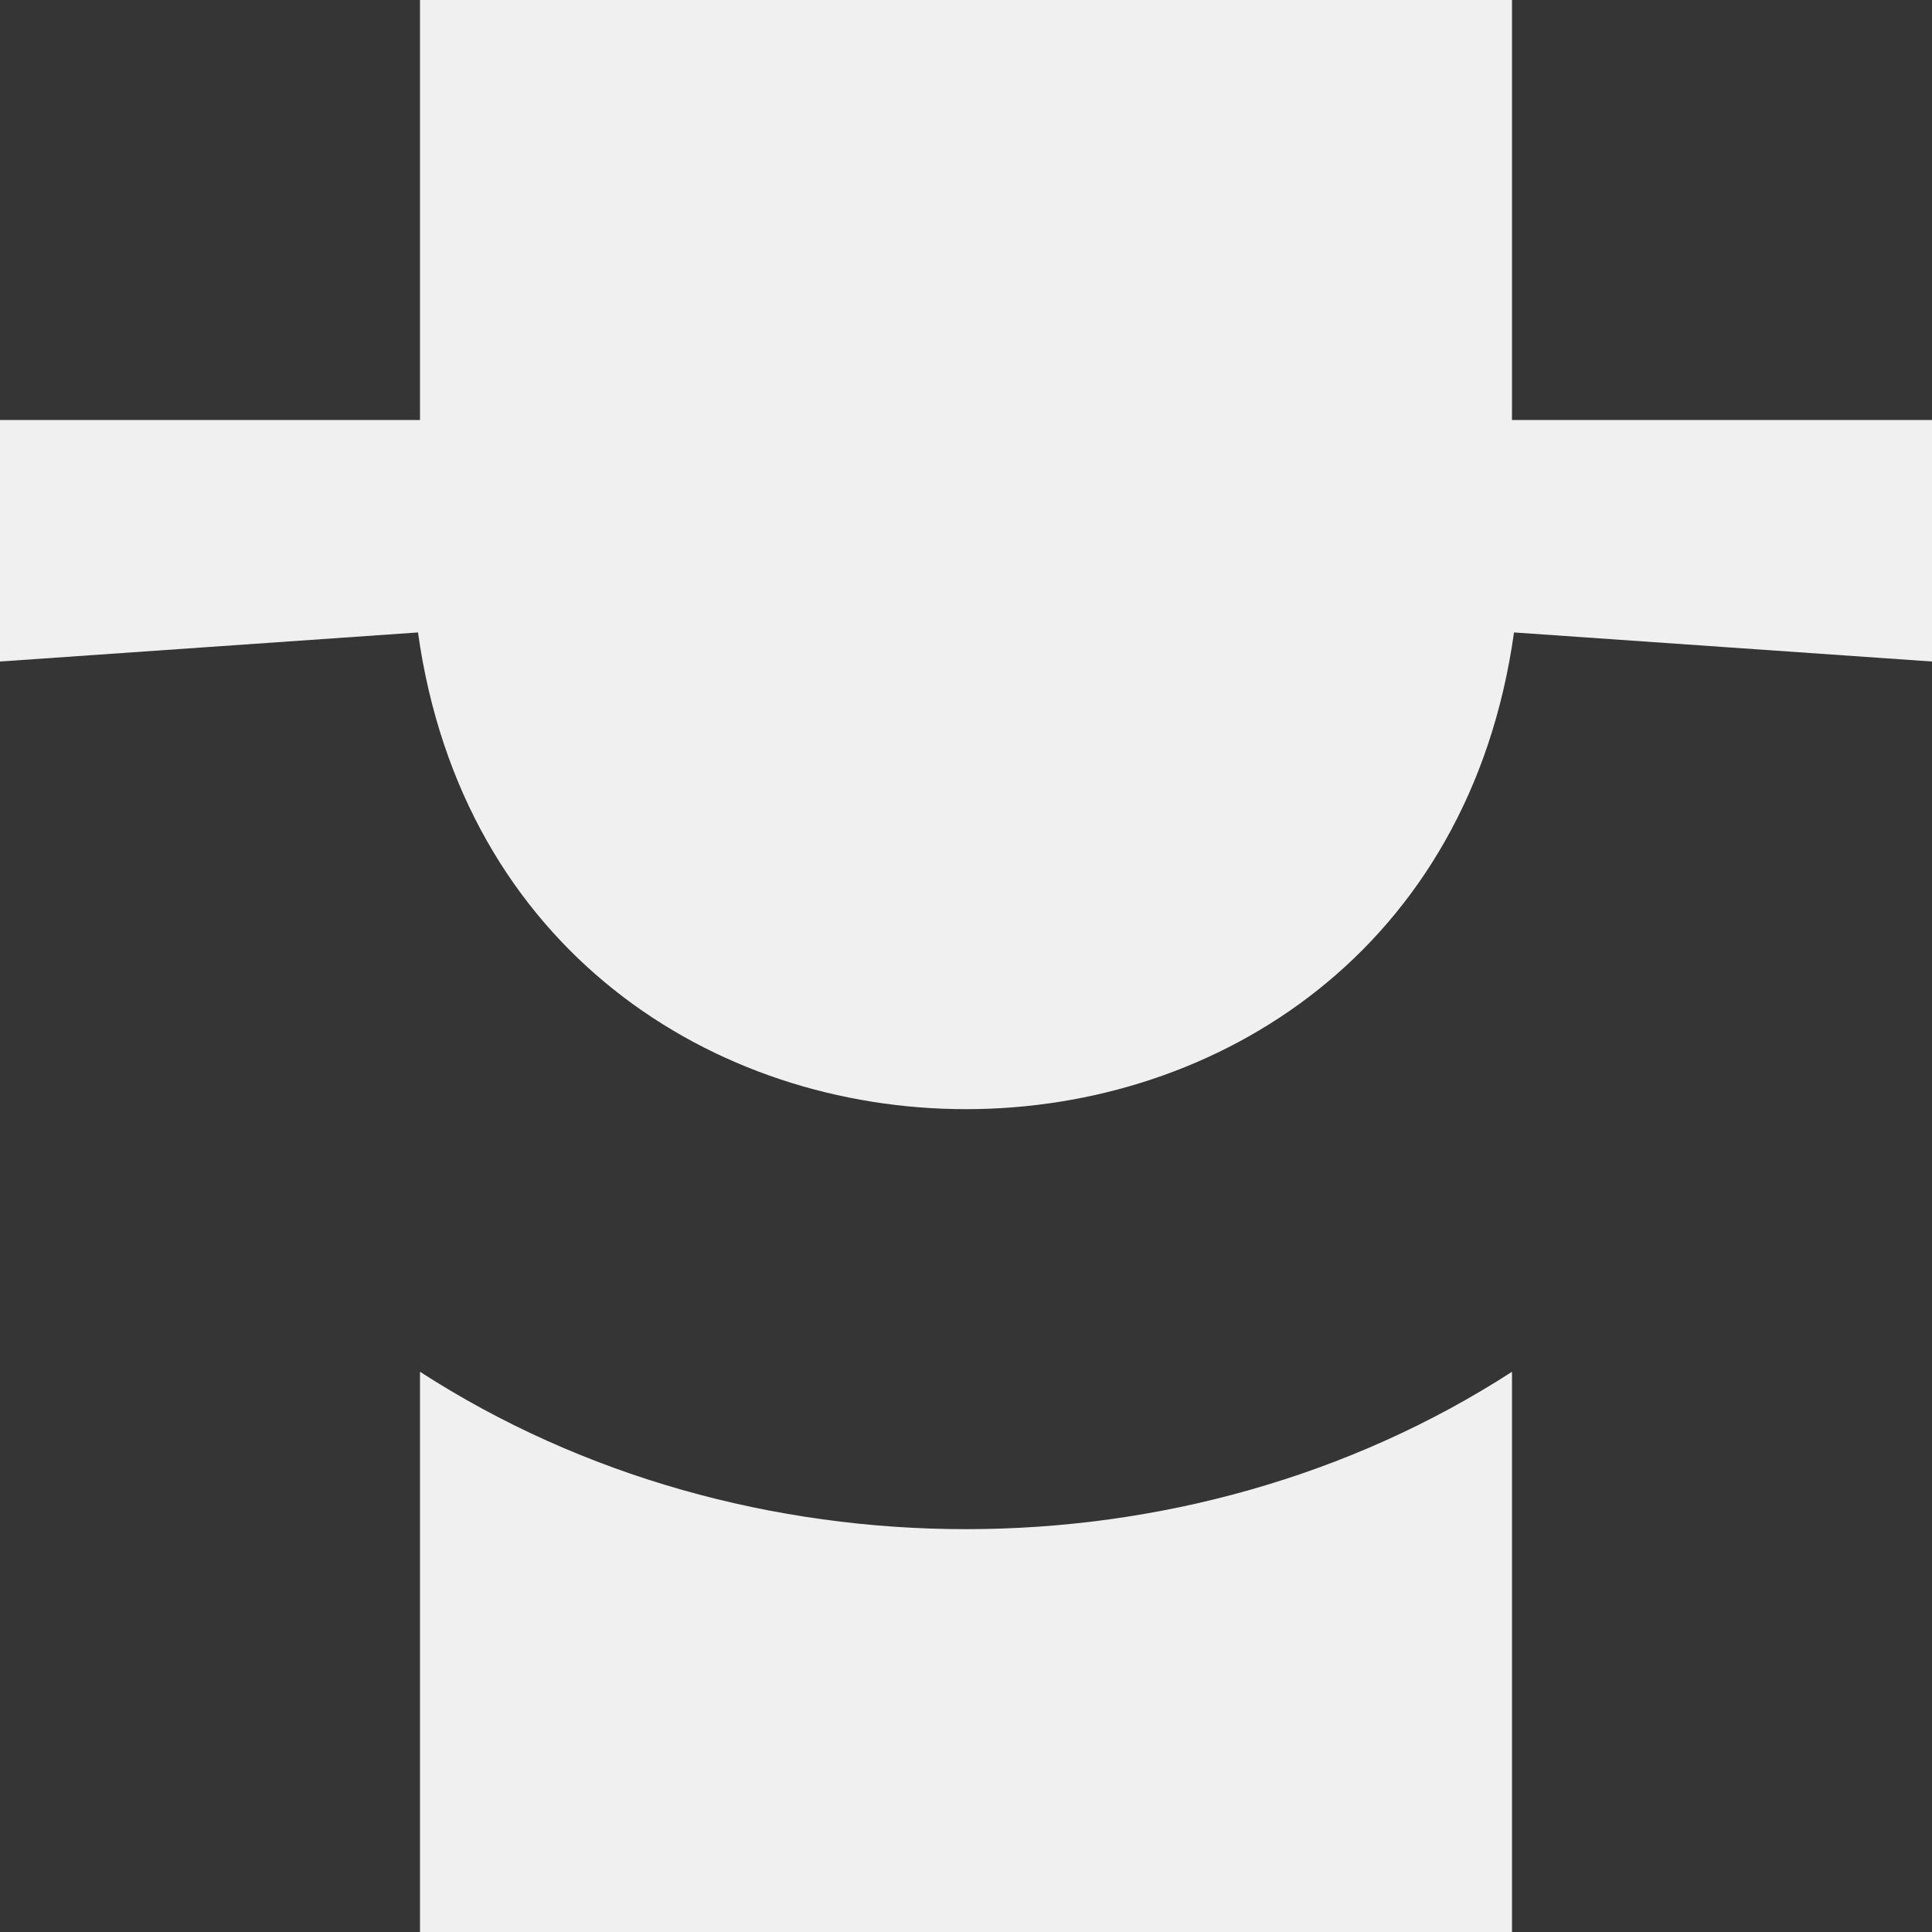
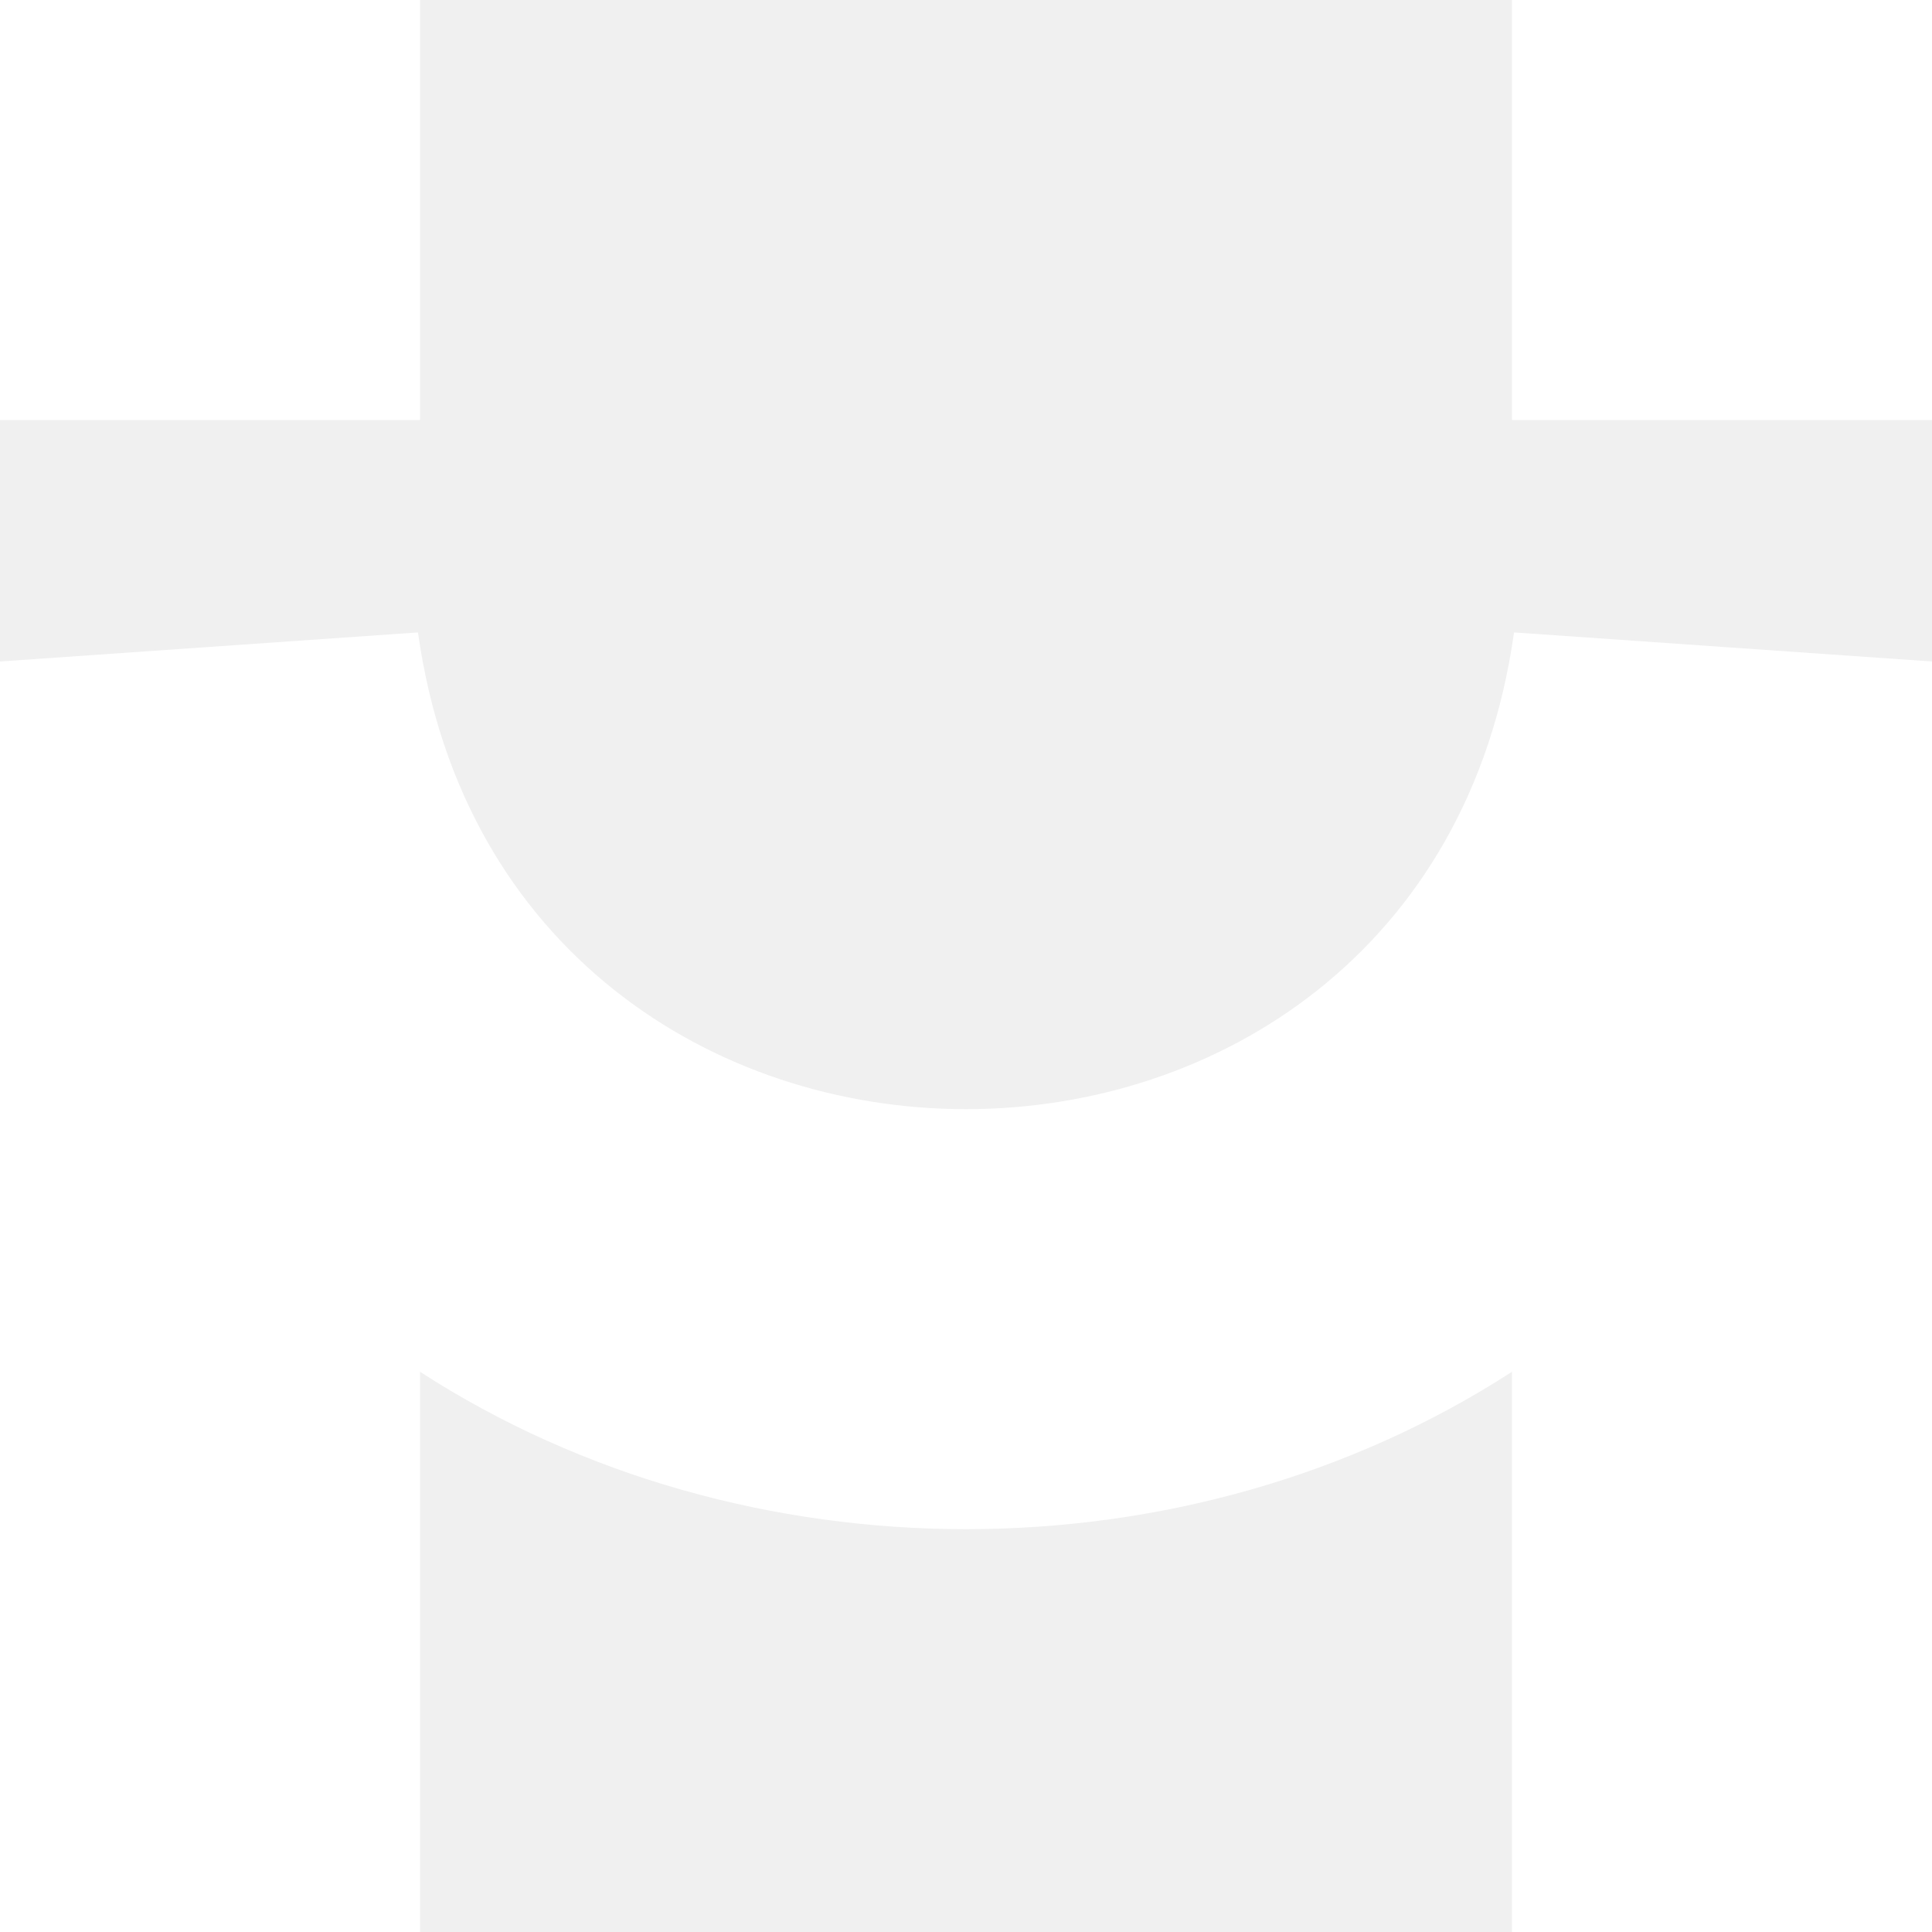
<svg xmlns="http://www.w3.org/2000/svg" width="40" height="40" viewBox="0 0 40 40" fill="none">
-   <path d="M8.696 0H0V8.696H8.696V0Z" fill="#353535" />
-   <path d="M40 0H31.304V8.696H40V0Z" fill="#353535" />
-   <path d="M8.654 13.094L0 13.696V40H8.696V28.401C15.413 32.746 24.587 32.746 31.304 28.401V40H40V13.696L31.346 13.094C29.506 26.254 10.494 26.254 8.654 13.094Z" fill="#353535" />
+   <path d="M8.696 0H0V8.696H8.696V0Z" fill="#fff" />
+   <path d="M40 0H31.304V8.696H40V0Z" fill="#fff" />
+   <path d="M8.654 13.094L0 13.696V40H8.696V28.401C15.413 32.746 24.587 32.746 31.304 28.401V40H40V13.696L31.346 13.094C29.506 26.254 10.494 26.254 8.654 13.094Z" fill="#fff" />
</svg>
